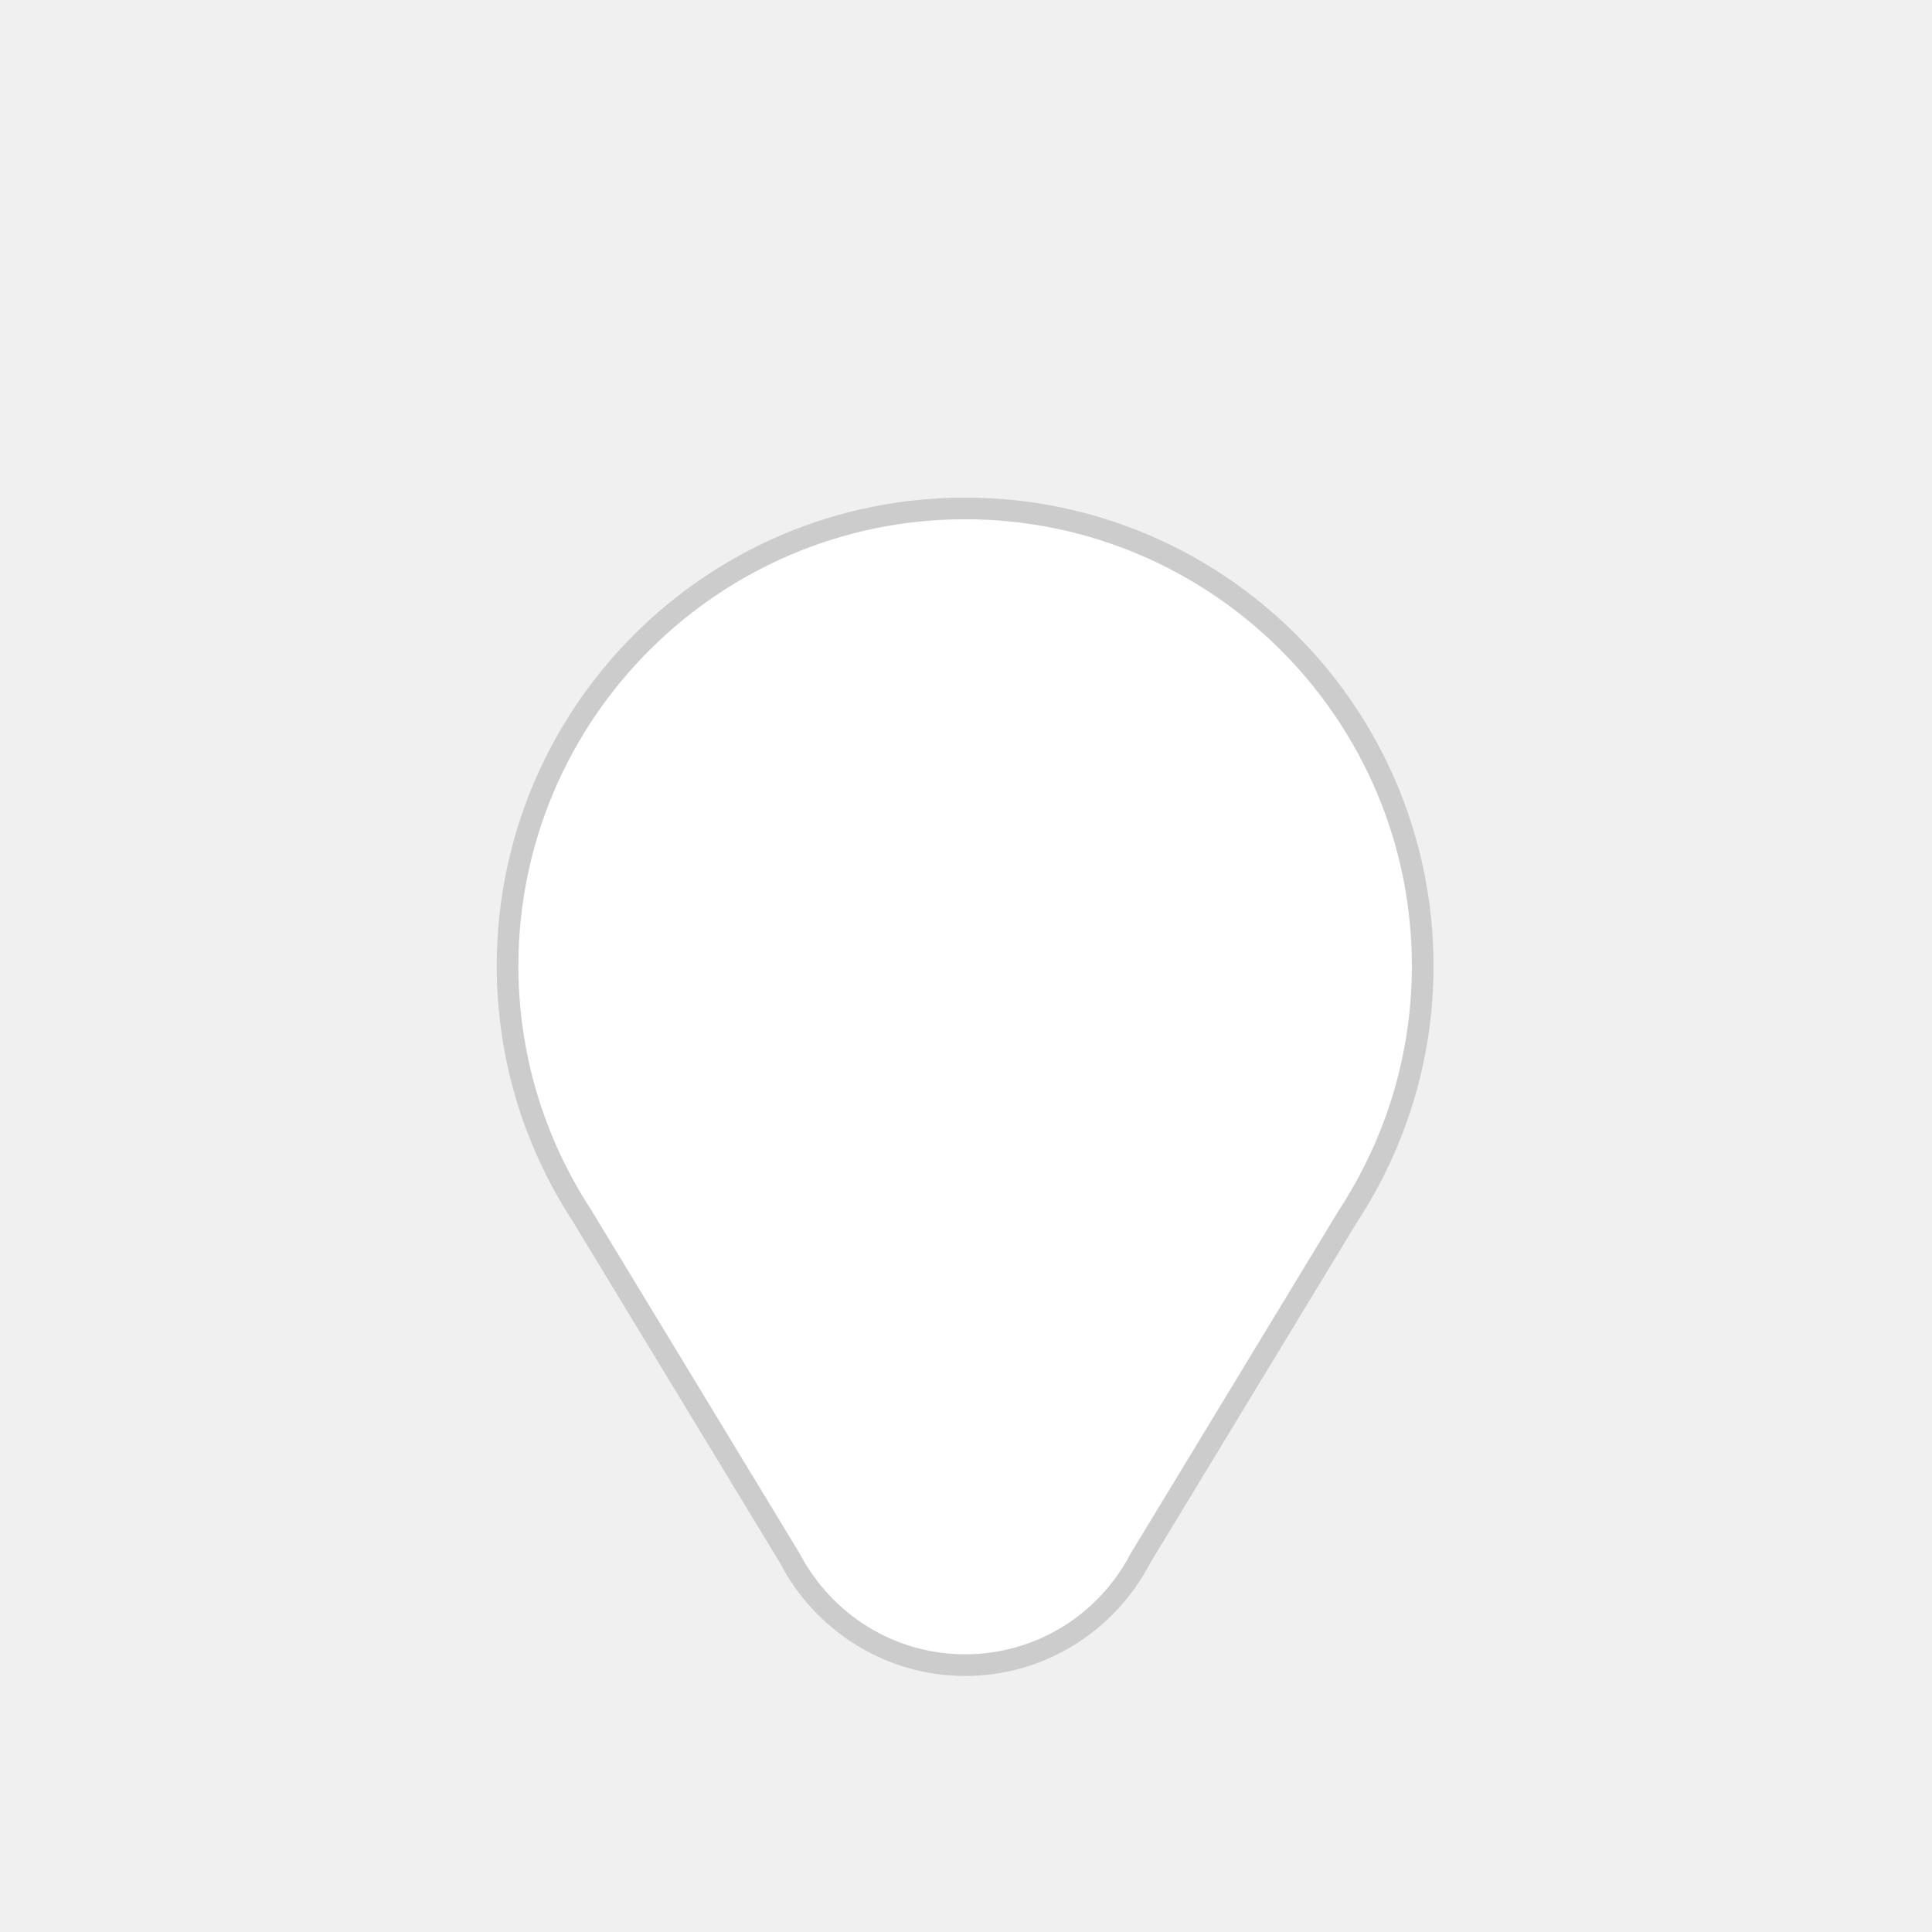
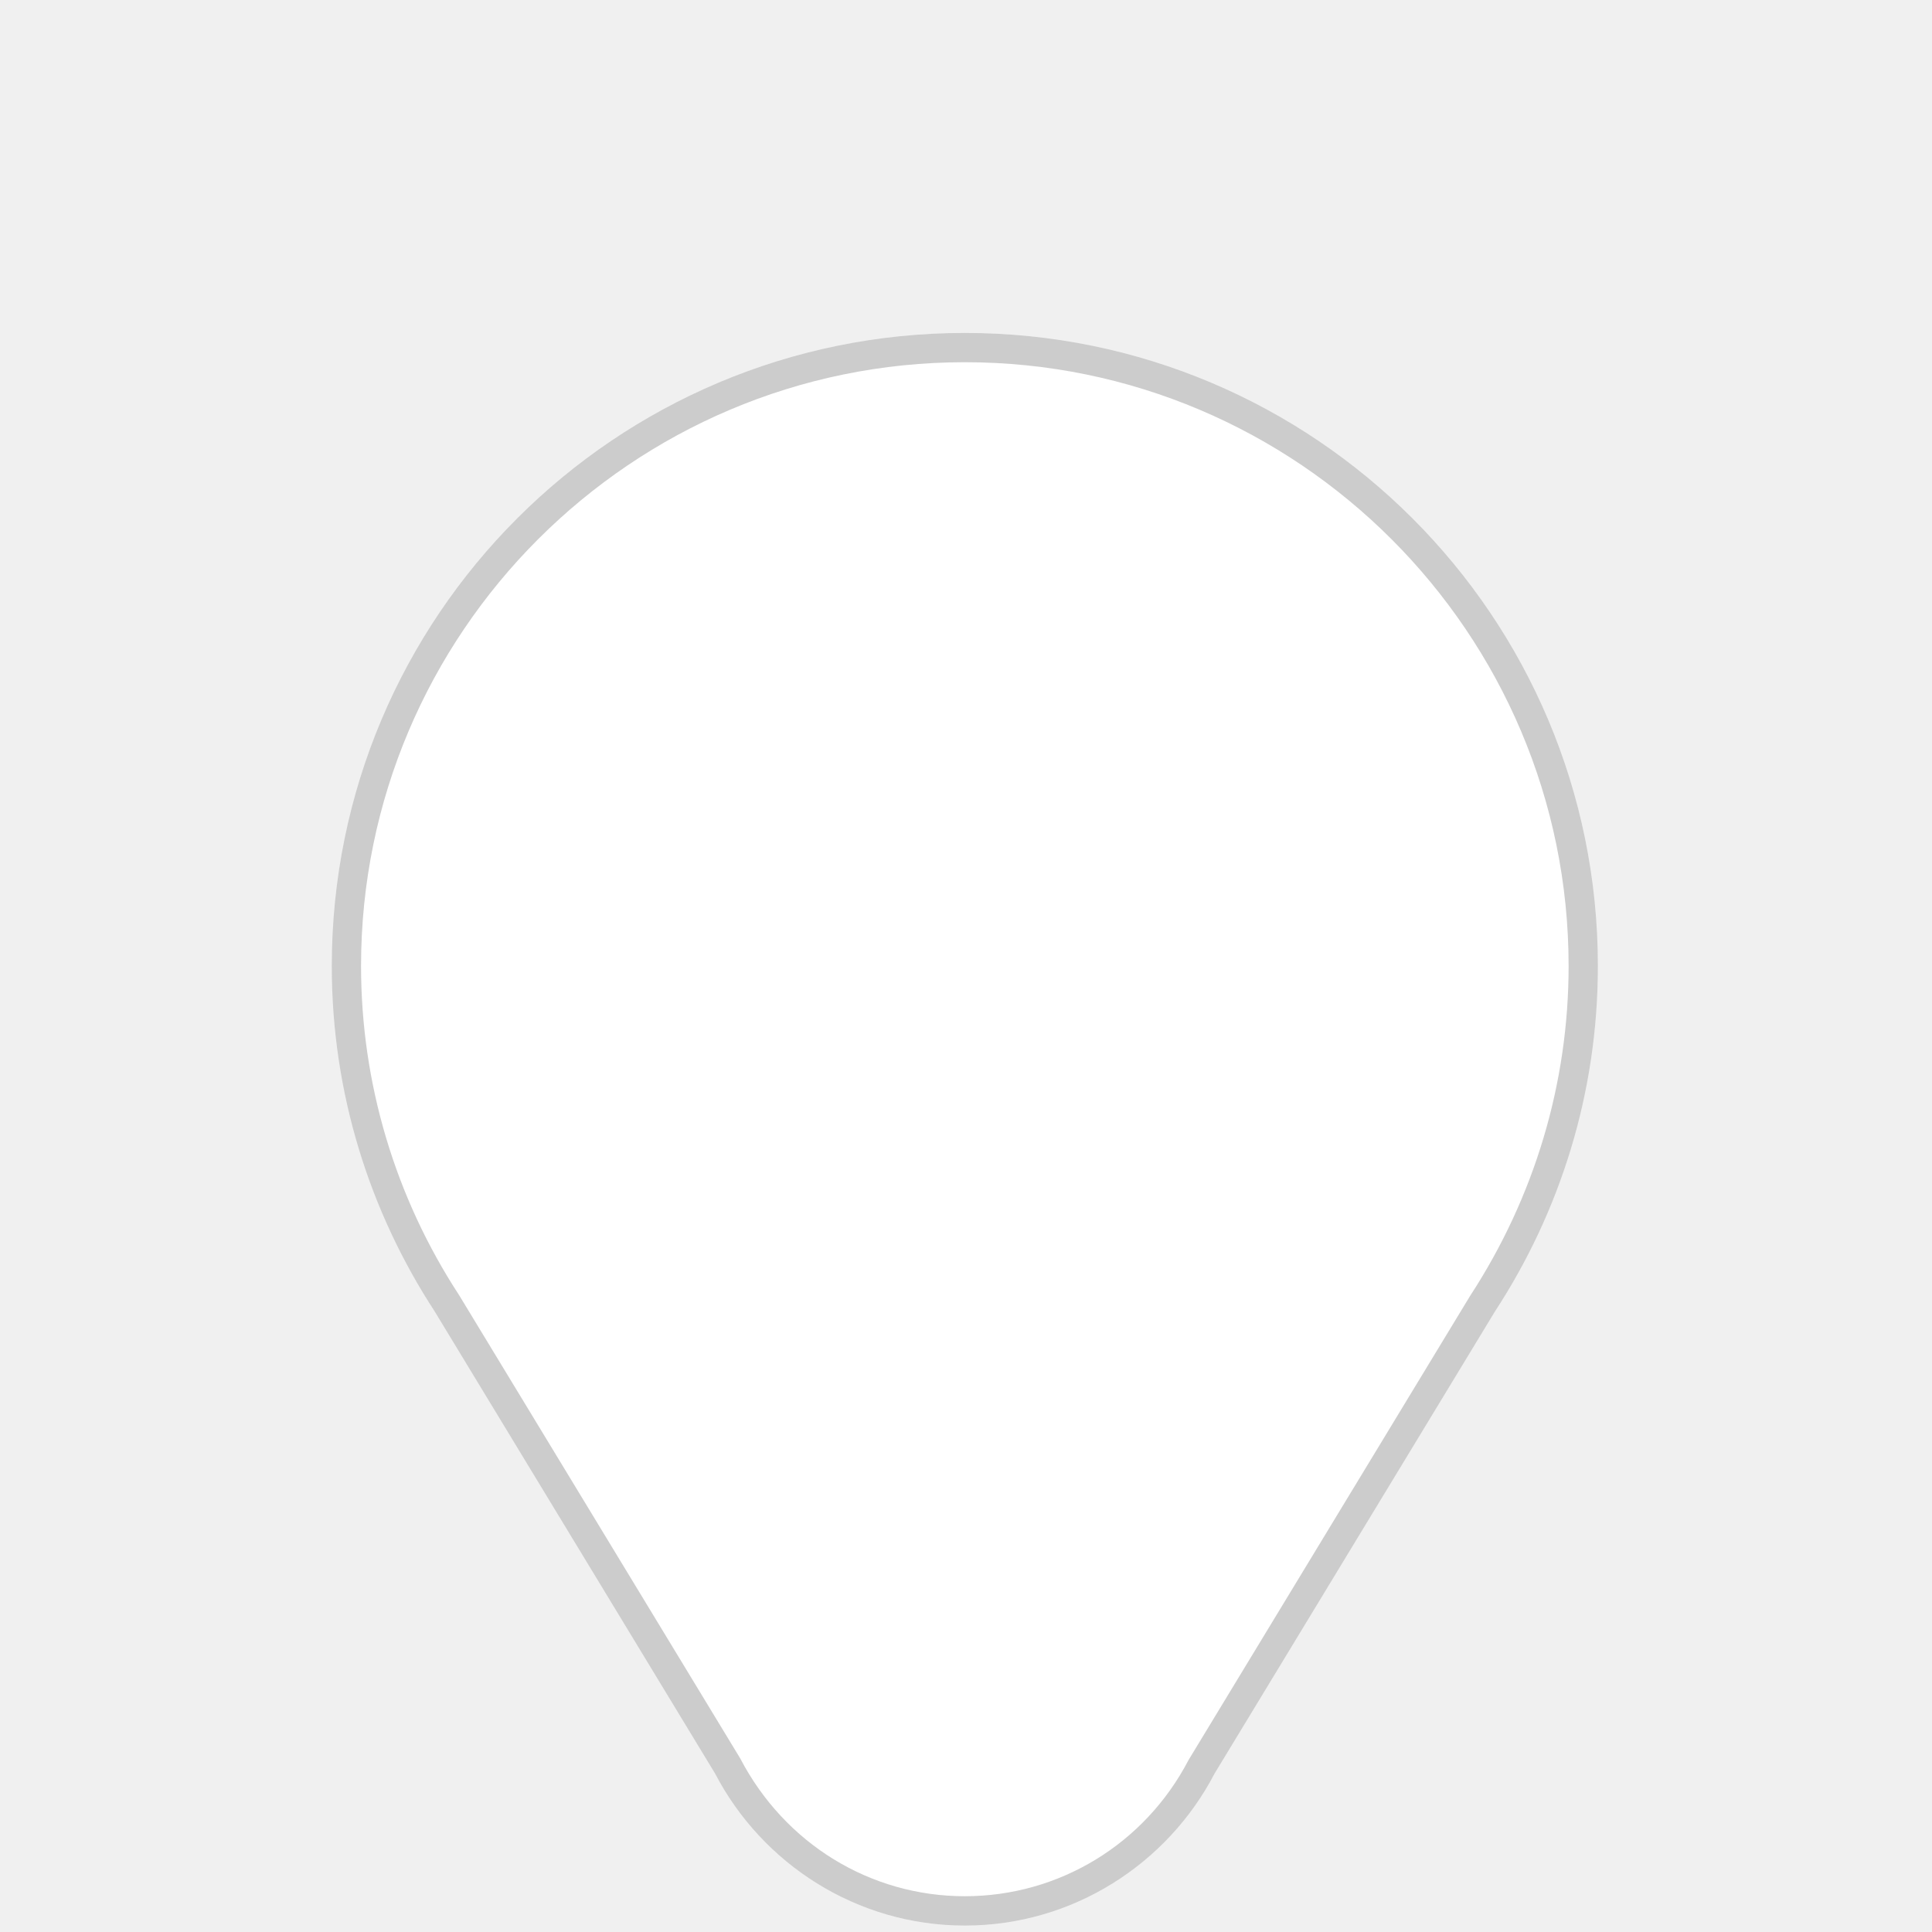
- <svg xmlns="http://www.w3.org/2000/svg" version="1.0" id="svg15246" x="0px" y="0px" width="44.6px" height="44.6px" viewBox="0 0 44.6 44.6" enable-background="new 0 0 44.6 44.6" xml:space="preserve">
-   <path fill="#FFFFFF" d="M31.336,28.199c1.108-1.697,1.757-3.721,1.757-5.899  c0-5.972-4.841-10.813-10.813-10.813c-5.972,0-10.813,4.841-10.813,10.813  c0,2.178,0.65,4.201,1.757,5.899l4.791,7.896c0.801,1.536,2.413,2.595,4.265,2.595  s3.464-1.059,4.265-2.595L31.336,28.199z" />
-   <path opacity="0.2" d="M22.28,11.987c5.687,0,10.313,4.626,10.313,10.313c0,2-0.58,3.945-1.685,5.639  l-4.807,7.924c-0.748,1.435-2.212,2.326-3.821,2.326c-1.609,0-3.073-0.891-3.837-2.355l-4.8-7.91  c-1.097-1.68-1.676-3.625-1.676-5.625C11.967,16.613,16.593,11.987,22.28,11.987 M22.28,11.487  c-5.972,0-10.813,4.841-10.813,10.813c0,2.178,0.65,4.201,1.757,5.899l4.791,7.896  c0.801,1.536,2.413,2.595,4.265,2.595s3.464-1.059,4.265-2.595l4.791-7.896  c1.108-1.697,1.757-3.721,1.757-5.899C33.093,16.328,28.252,11.487,22.28,11.487L22.28,11.487z" />
+ <svg xmlns="http://www.w3.org/2000/svg" version="1.0" id="svg15246" x="0px" y="0px" width="33px" height="33px" viewBox="0 0 33 33" enable-background="new 0 0 33 33" xml:space="preserve">
+   <path fill="#FFFFFF" d="M25.536,22.399c1.108-1.697,1.757-3.721,1.757-5.899  c0-5.972-4.841-10.813-10.813-10.813c-5.972,0-10.813,4.841-10.813,10.813  c0,2.178,0.65,4.201,1.757,5.899l4.791,7.896c0.801,1.536,2.413,2.595,4.265,2.595  s3.464-1.059,4.265-2.595L25.536,22.399z" />
+   <path opacity="0.2" enable-background="new    " d="M16.48,6.187c5.687,0,10.313,4.626,10.313,10.313  c0,2-0.58,3.945-1.685,5.639l-4.807,7.924c-0.748,1.435-2.212,2.326-3.821,2.326  c-1.609,0-3.073-0.891-3.837-2.355l-4.8-7.91c-1.097-1.68-1.676-3.625-1.676-5.625  C6.167,10.813,10.793,6.187,16.48,6.187 M16.48,5.687c-5.972,0-10.813,4.841-10.813,10.813  c0,2.178,0.65,4.201,1.757,5.899l4.791,7.896c0.801,1.536,2.413,2.595,4.265,2.595  s3.464-1.059,4.265-2.595l4.791-7.896c1.108-1.697,1.757-3.721,1.757-5.899  C27.293,10.528,22.452,5.687,16.48,5.687L16.48,5.687z" />
</svg>
